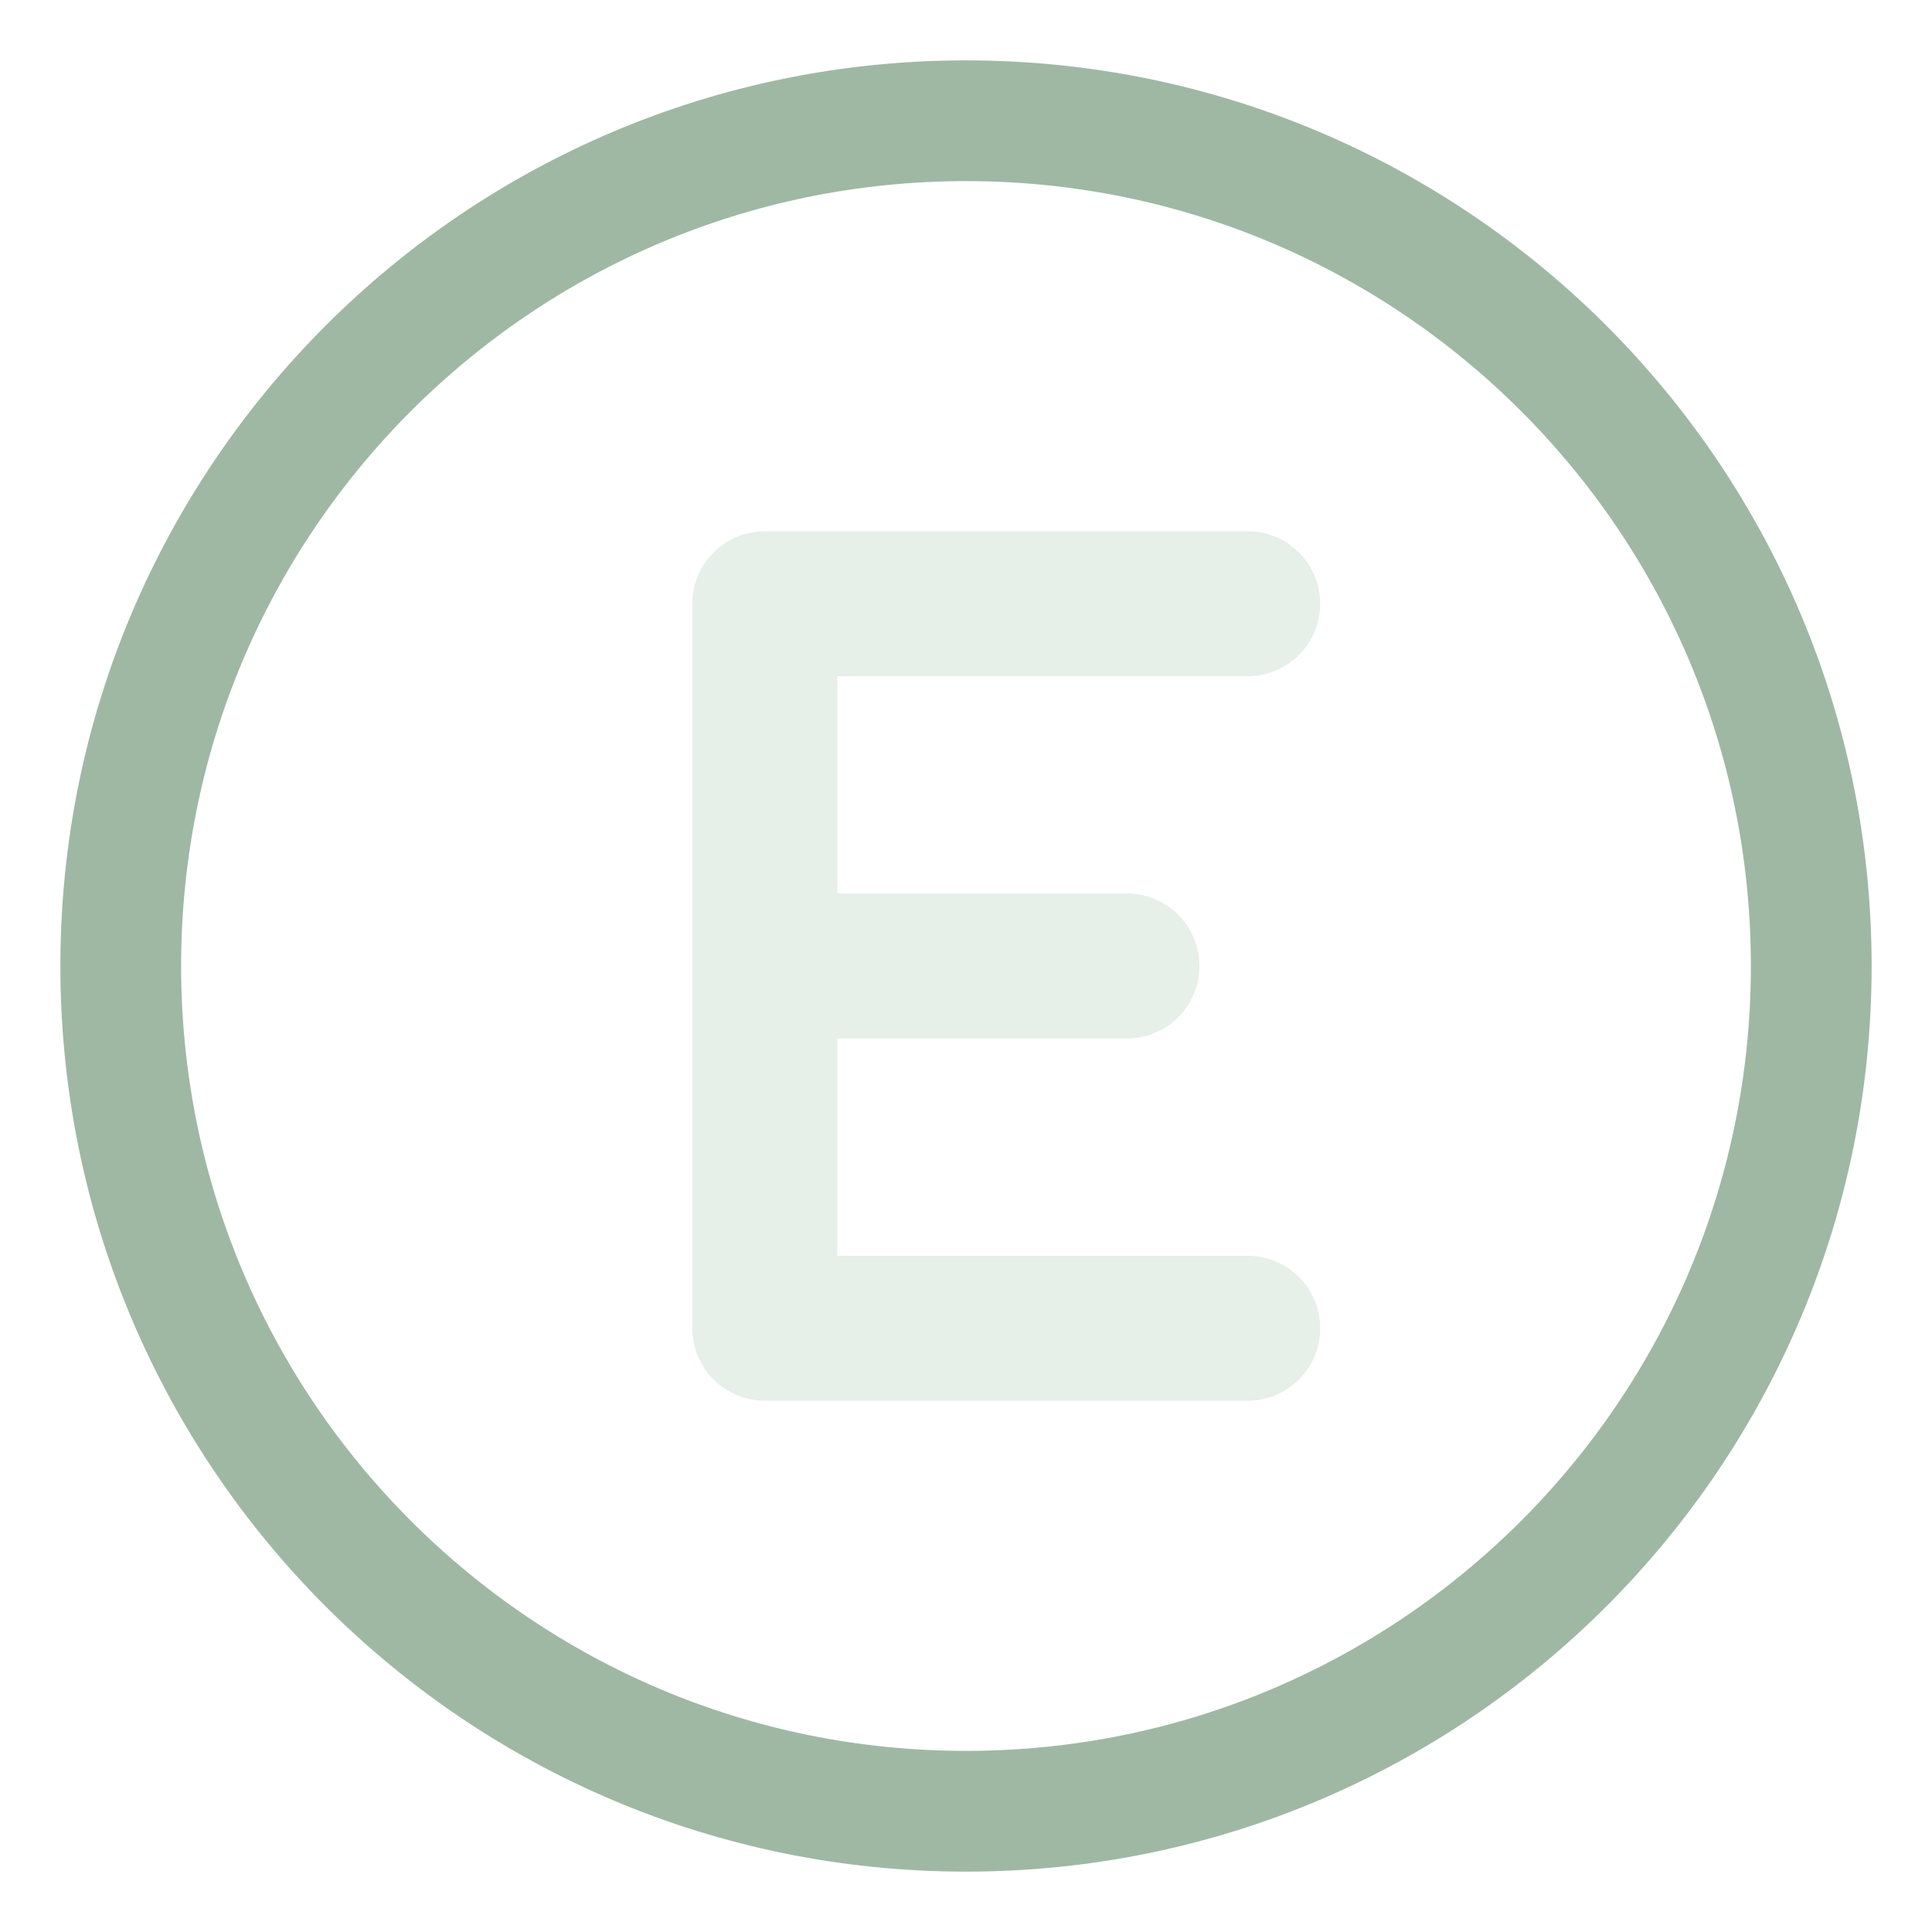
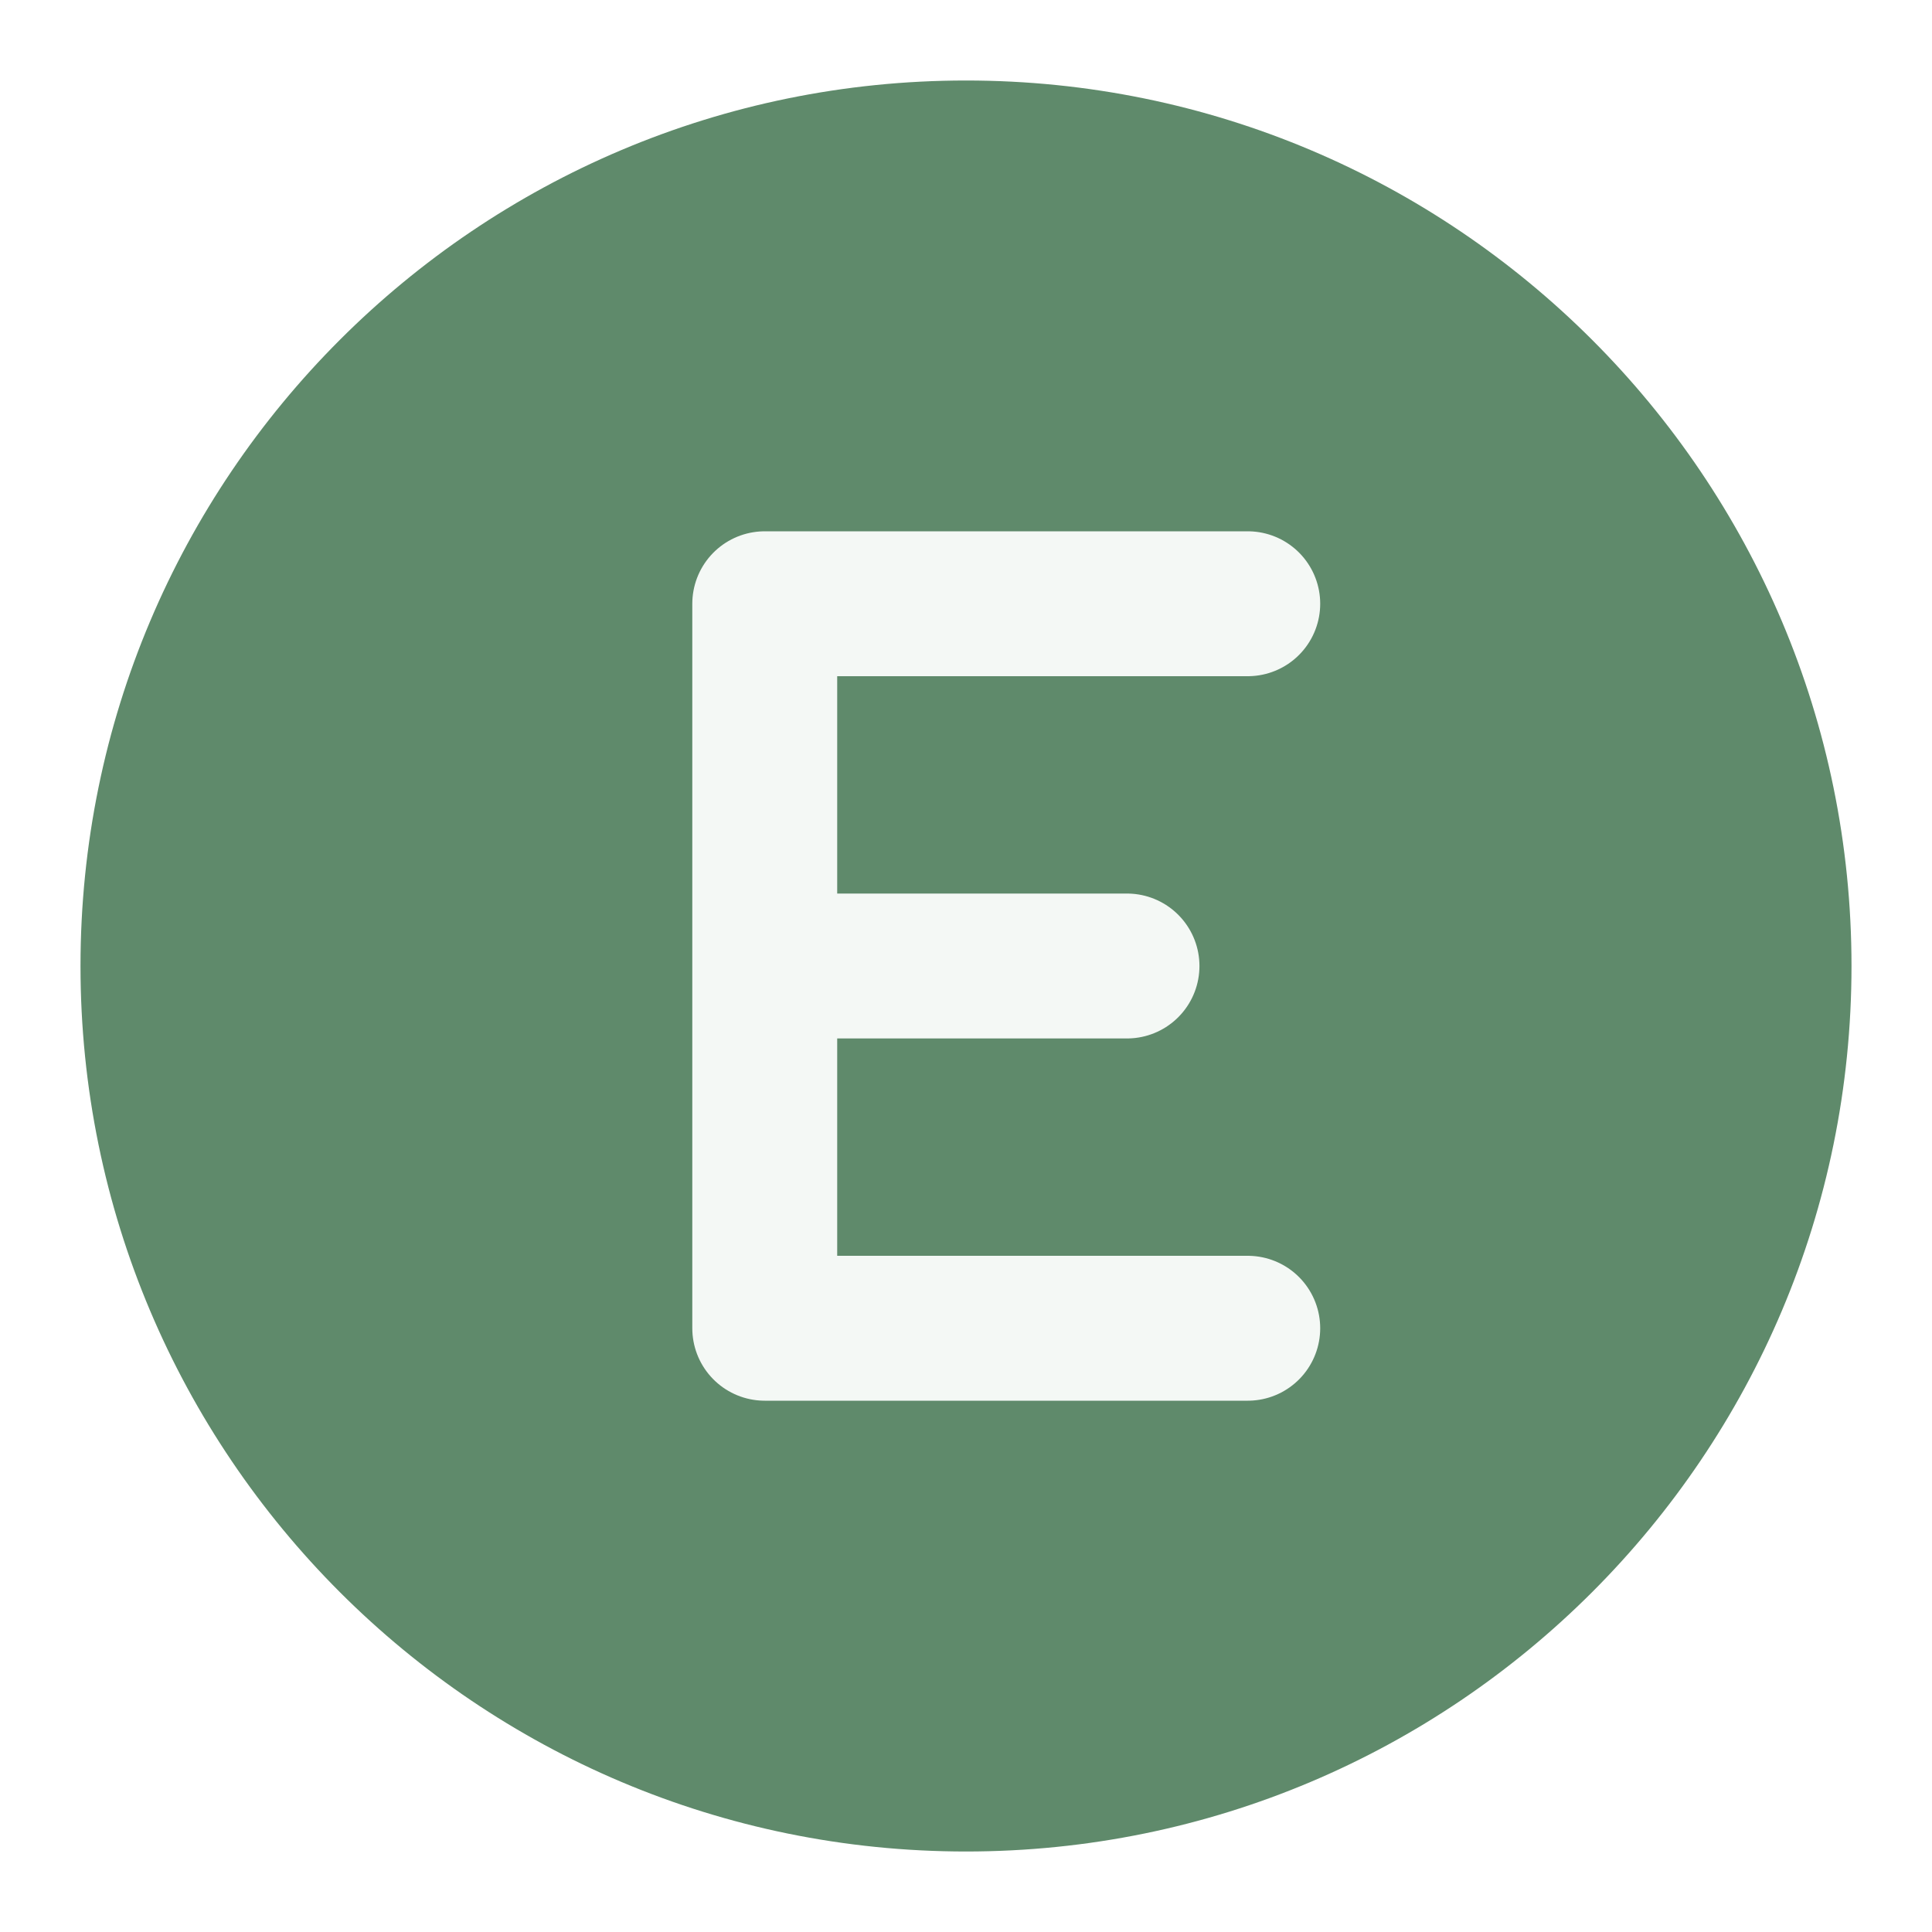
<svg xmlns="http://www.w3.org/2000/svg" width="24" height="24" viewBox="0 0 24 24" fill="none">
-   <circle cx="12" cy="12" r="10.5" stroke="#9fb8a4" stroke-width="1.5" />
-   <path d="M15.5 7.5h-6v9h6M9.5 12h4.5" stroke="#e6efe8" stroke-width="1.8" stroke-linecap="round" stroke-linejoin="round" />
+   <circle cx="12" cy="12" r="11" fill="#5f8a6b" />
+   <path d="M15.5 7.5h-6v9h6M9.5 12h4.5" stroke="#f4f8f5" stroke-width="1.8" stroke-linecap="round" stroke-linejoin="round" />
</svg>
